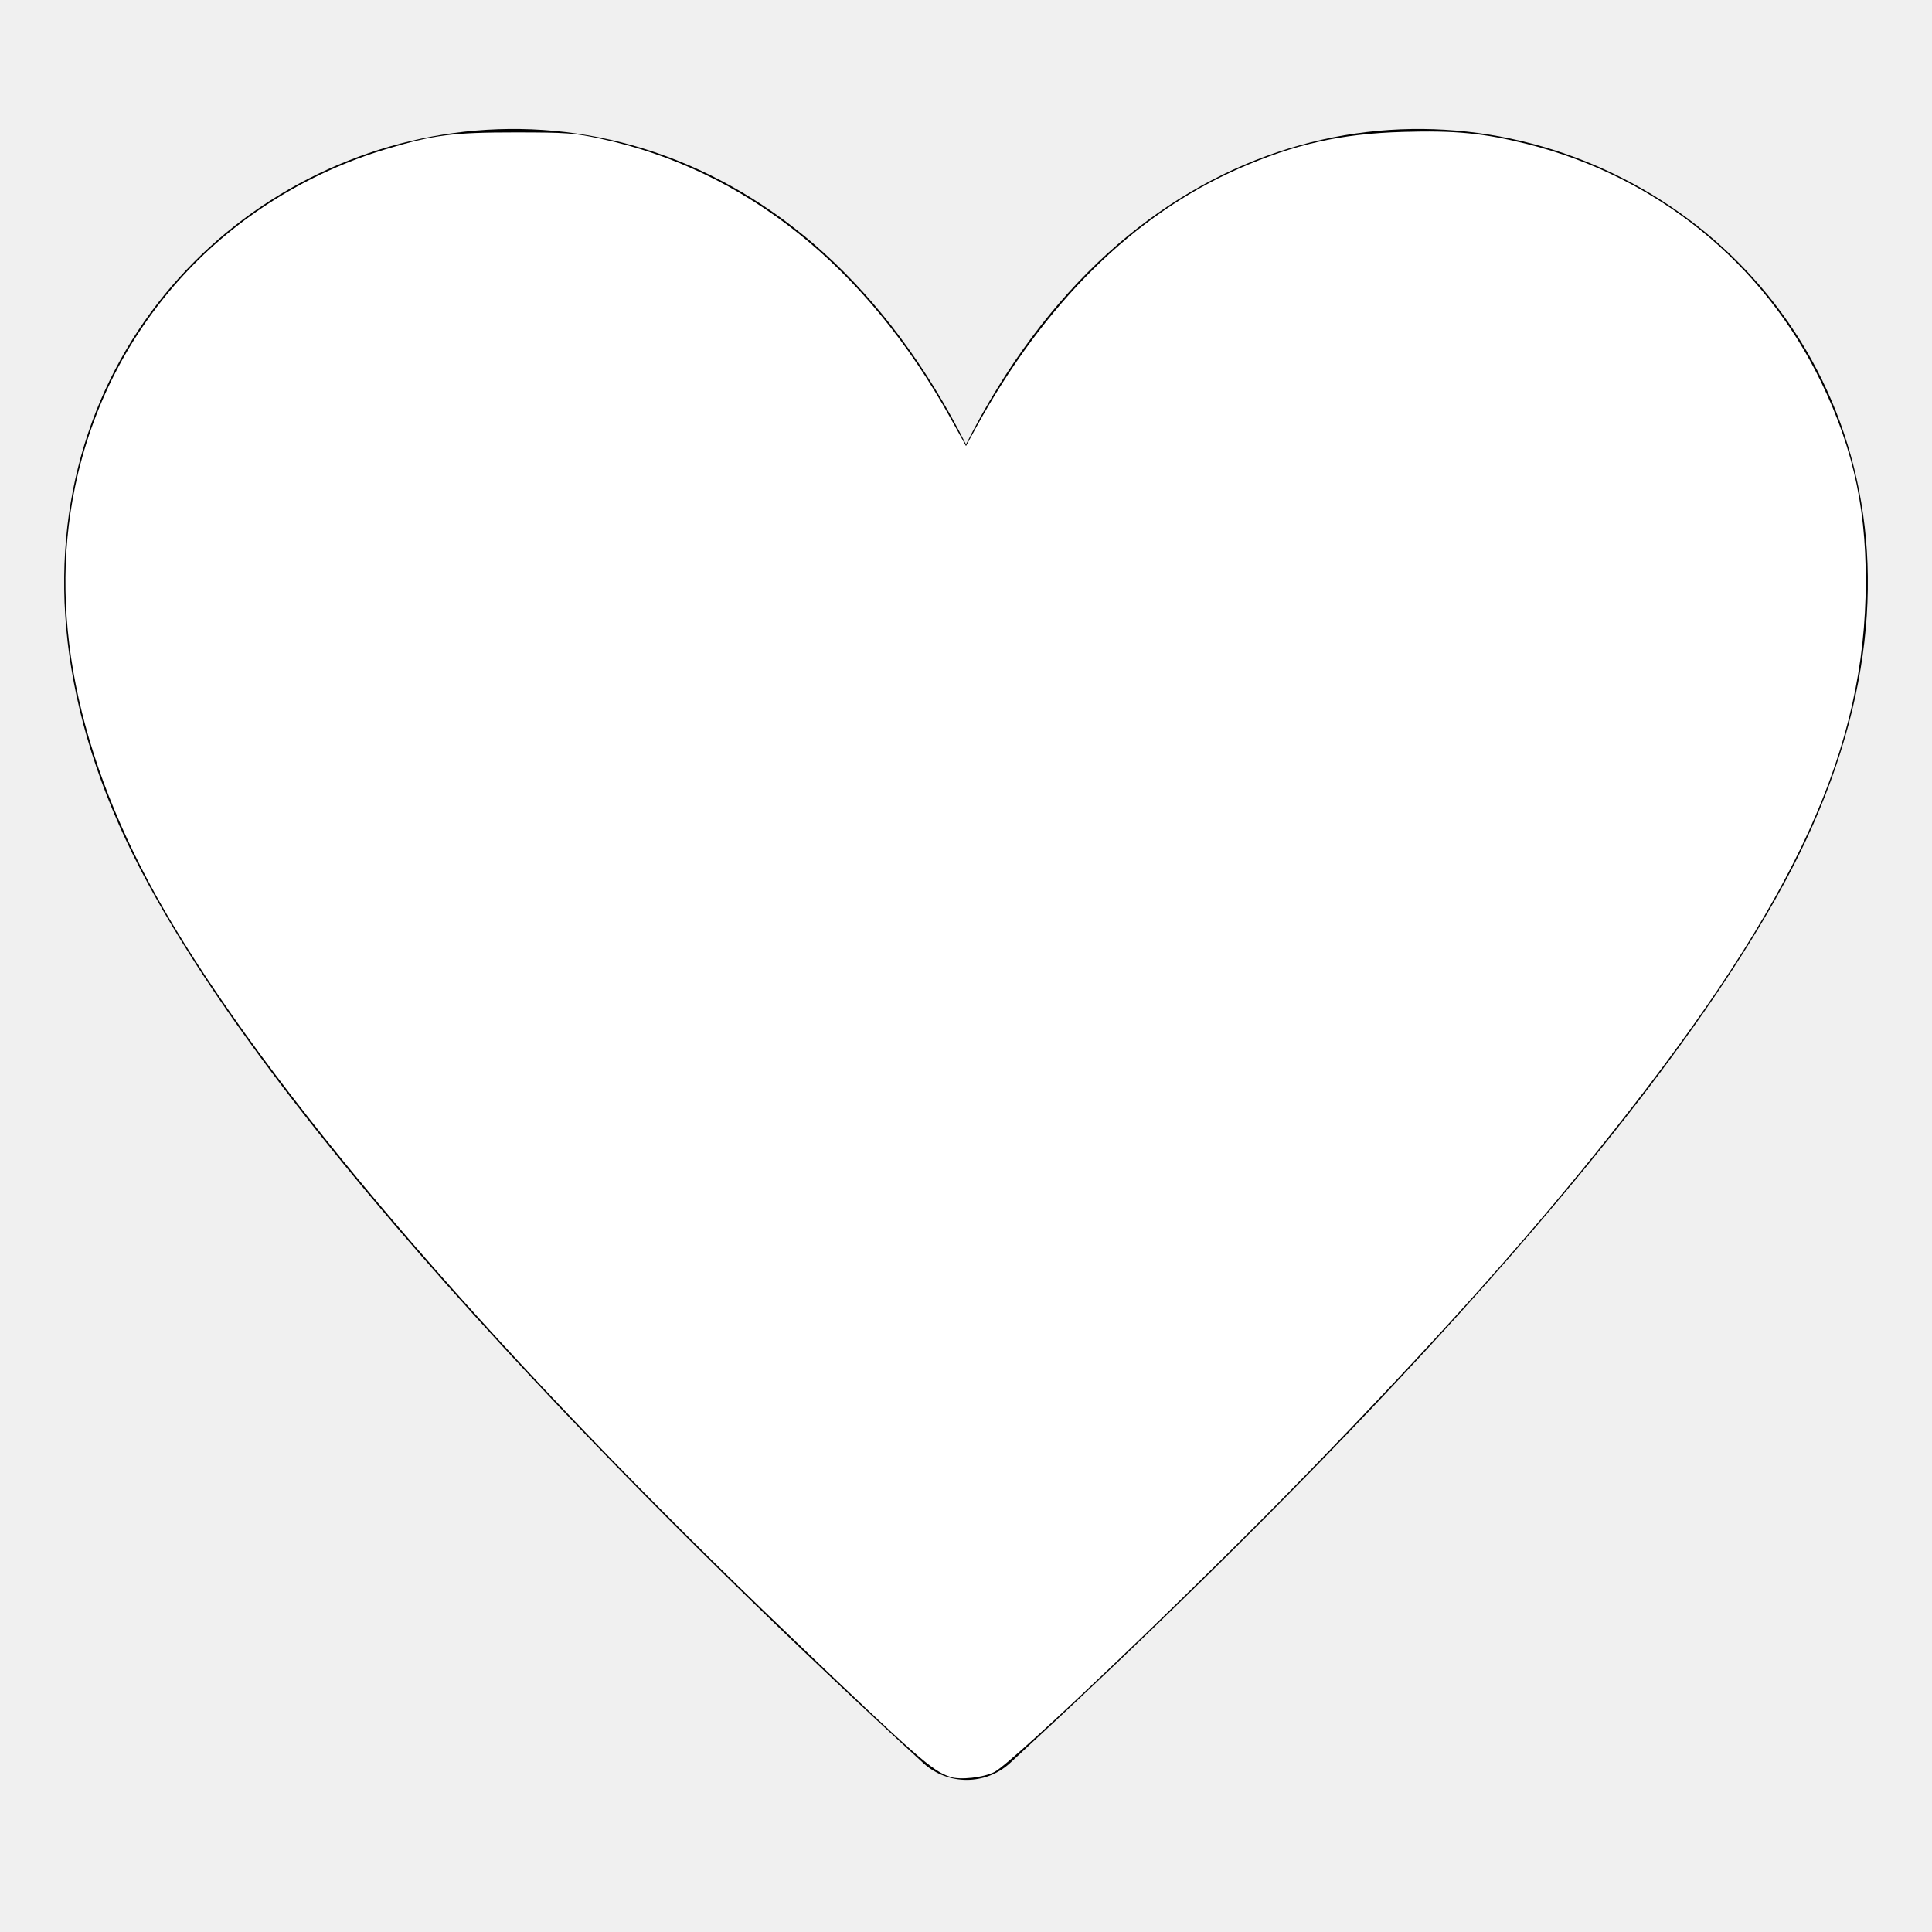
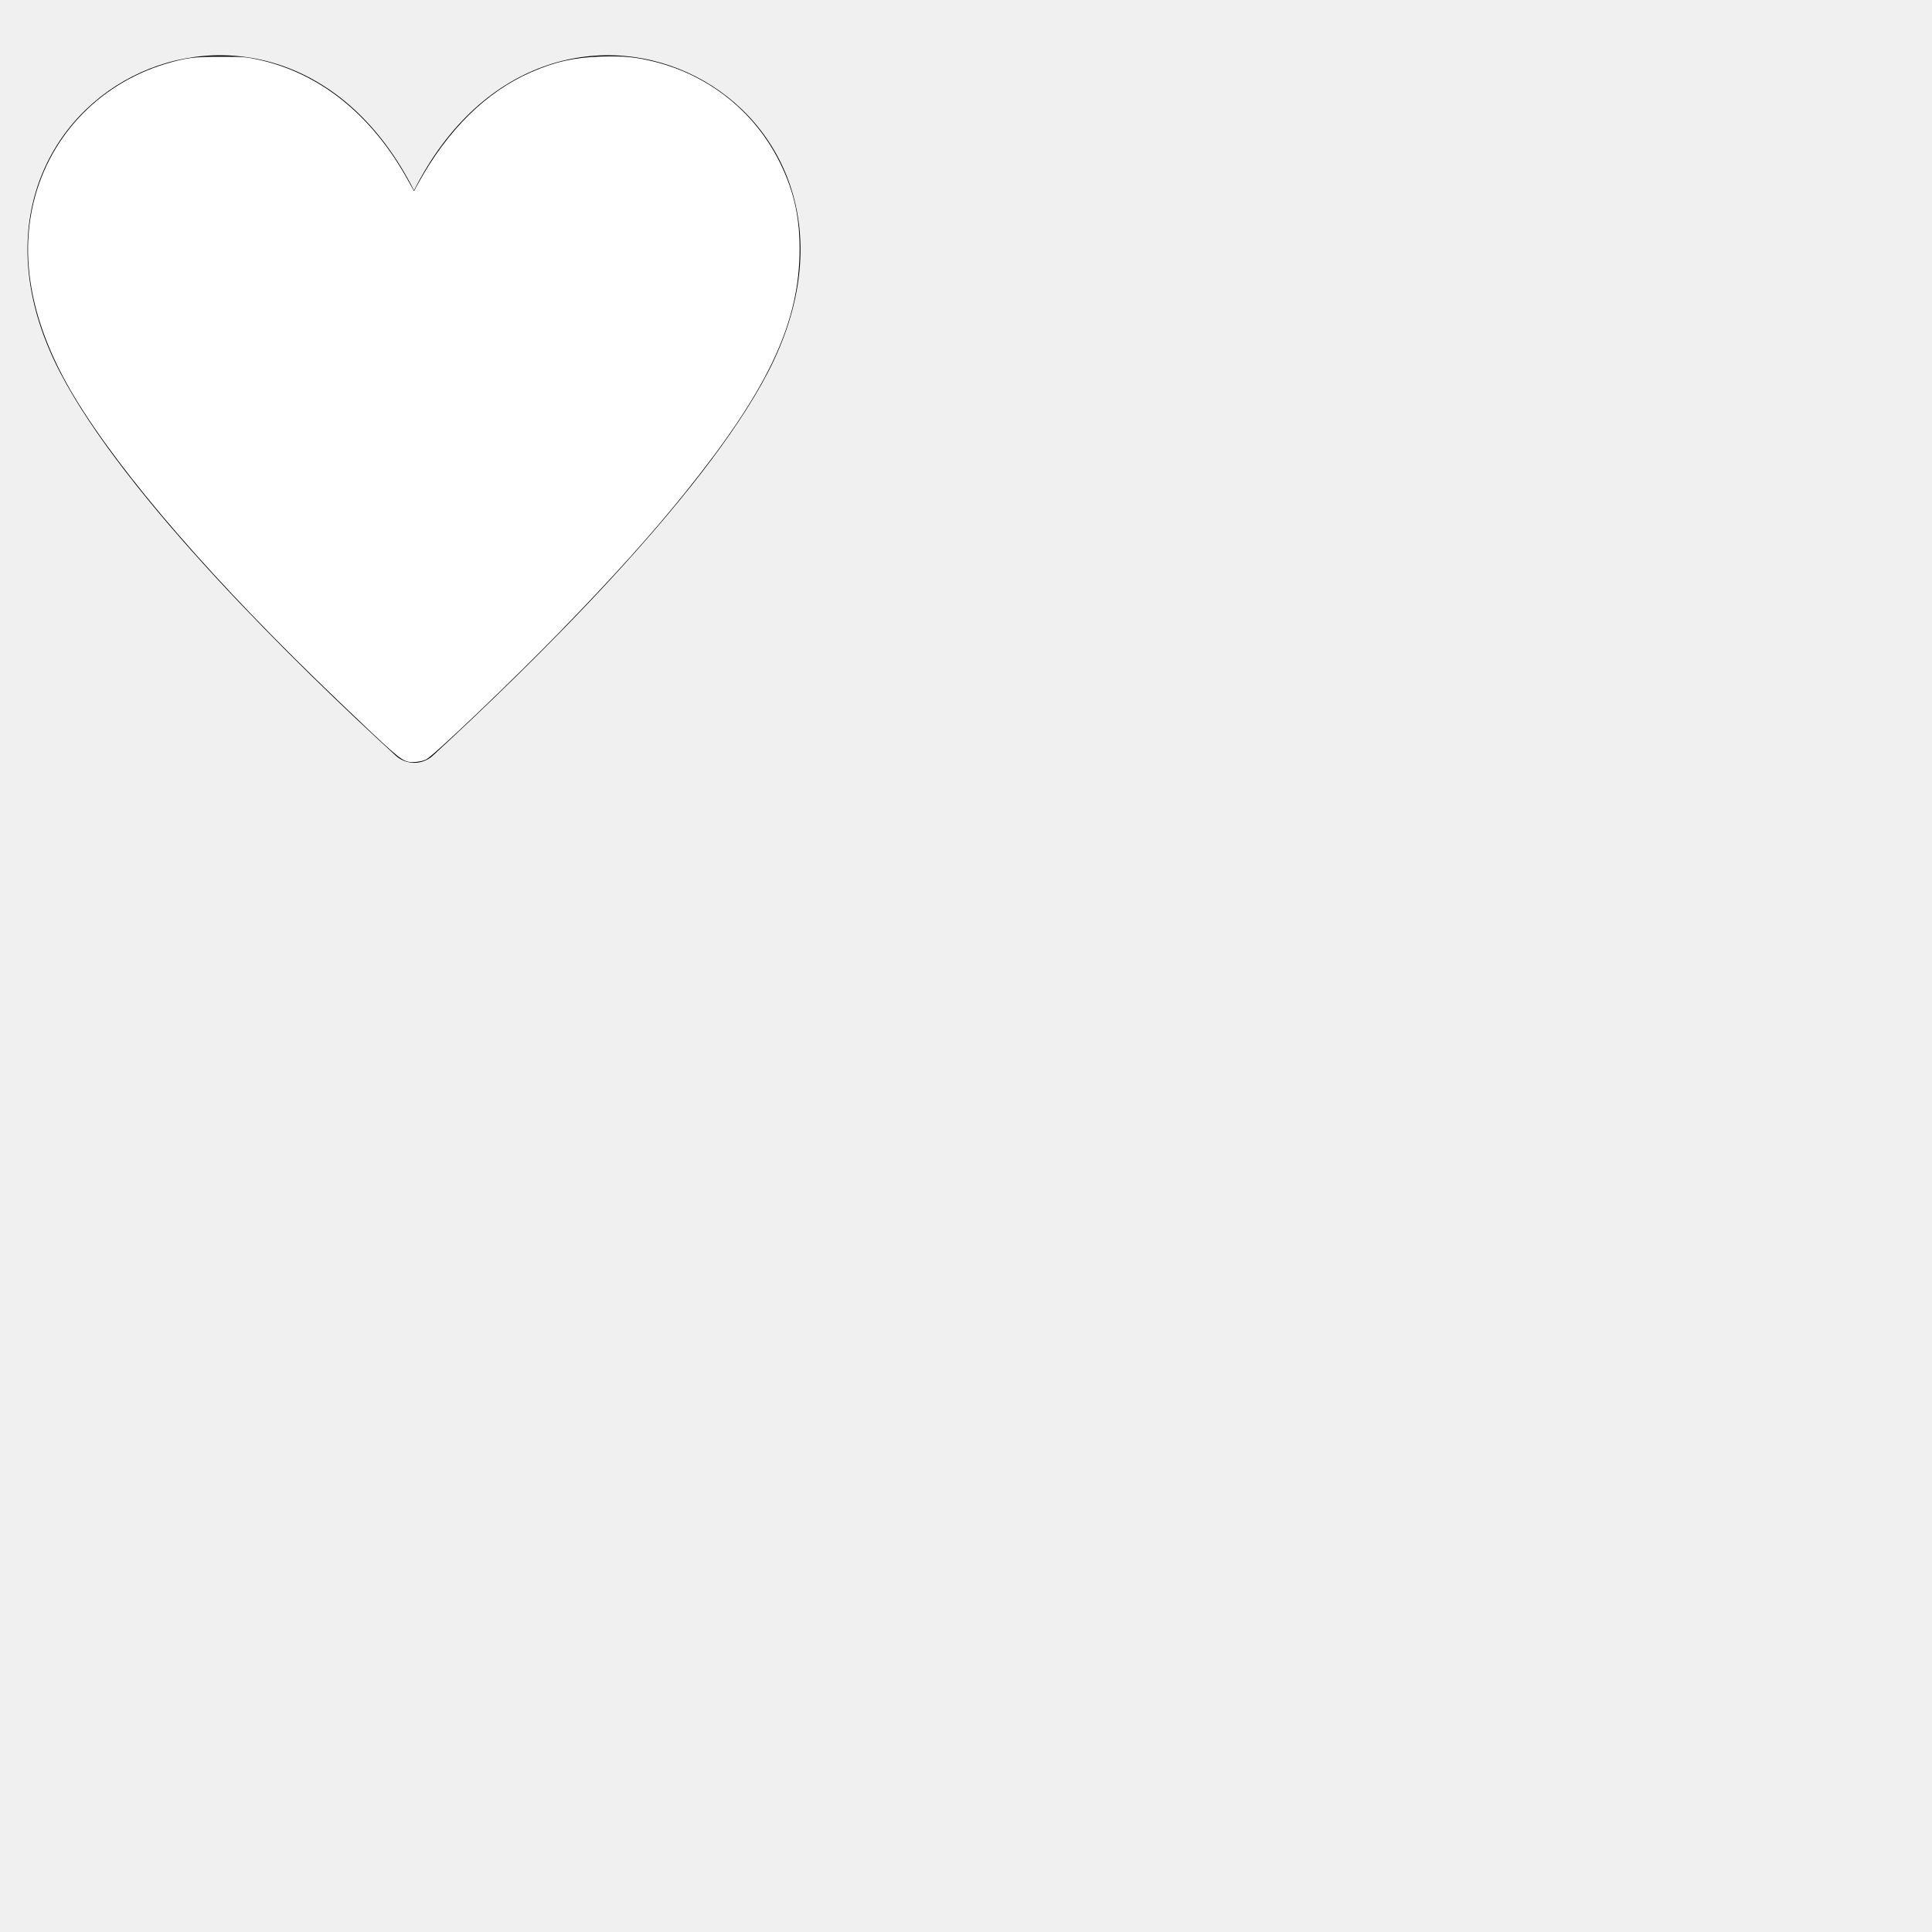
- <svg xmlns="http://www.w3.org/2000/svg" version="1.1" id="Layer_1" x="0px" y="0px" width="15px" height="15px" viewBox="0 0 15 15" style="enable-background:new 0 0 15 15;" xml:space="preserve">
+ <svg xmlns="http://www.w3.org/2000/svg" version="1.1" id="Layer_1" x="0px" y="0px" width="35px" height="35px" viewBox="0 0 35 35" style="enable-background:new 0 0 15 15;" xml:space="preserve">
  <defs id="defs829" />
  <path d="M13.91,6.75c-1.17,2.25-4.3,5.31-6.07,6.94c-0.19,0.172-0.48,0.172-0.67,0C5.39,12.06,2.26,9,1.09,6.75  C-1.48,1.8,5-1.5,7.5,3.45C10-1.5,16.48,1.8,13.91,6.75z" id="path824" />
  <path style="fill:#ffffff;fill-opacity:1;stroke:none;stroke-width:0.018;stroke-miterlimit:4;stroke-dasharray:none;stroke-opacity:1;paint-order:markers fill stroke" d="M 7.377,13.795 C 7.238,13.75 7.126,13.651 6.138,12.706 3.9,10.567 2.203,8.611 1.343,7.18 0.622,5.981 0.365,4.829 0.583,3.779 0.843,2.525 1.759,1.531 3,1.157 3.367,1.047 3.516,1.028 4.002,1.028 c 0.401,5.34e-4 0.451,0.004 0.661,0.049 1.121,0.24 2.062,0.991 2.718,2.172 L 7.5,3.463 7.577,3.322 C 8.109,2.353 8.803,1.668 9.618,1.309 10.051,1.119 10.413,1.038 10.894,1.024 c 0.404,-0.012 0.626,0.01 0.963,0.094 1.003,0.251 1.833,0.923 2.281,1.846 0.261,0.538 0.363,1.033 0.346,1.672 -0.036,1.286 -0.609,2.47 -2.074,4.29 -0.61,0.758 -1.282,1.505 -2.253,2.505 -0.861,0.887 -2.293,2.254 -2.437,2.327 -0.085,0.043 -0.265,0.063 -0.342,0.038 z" id="path4536" />
</svg>
